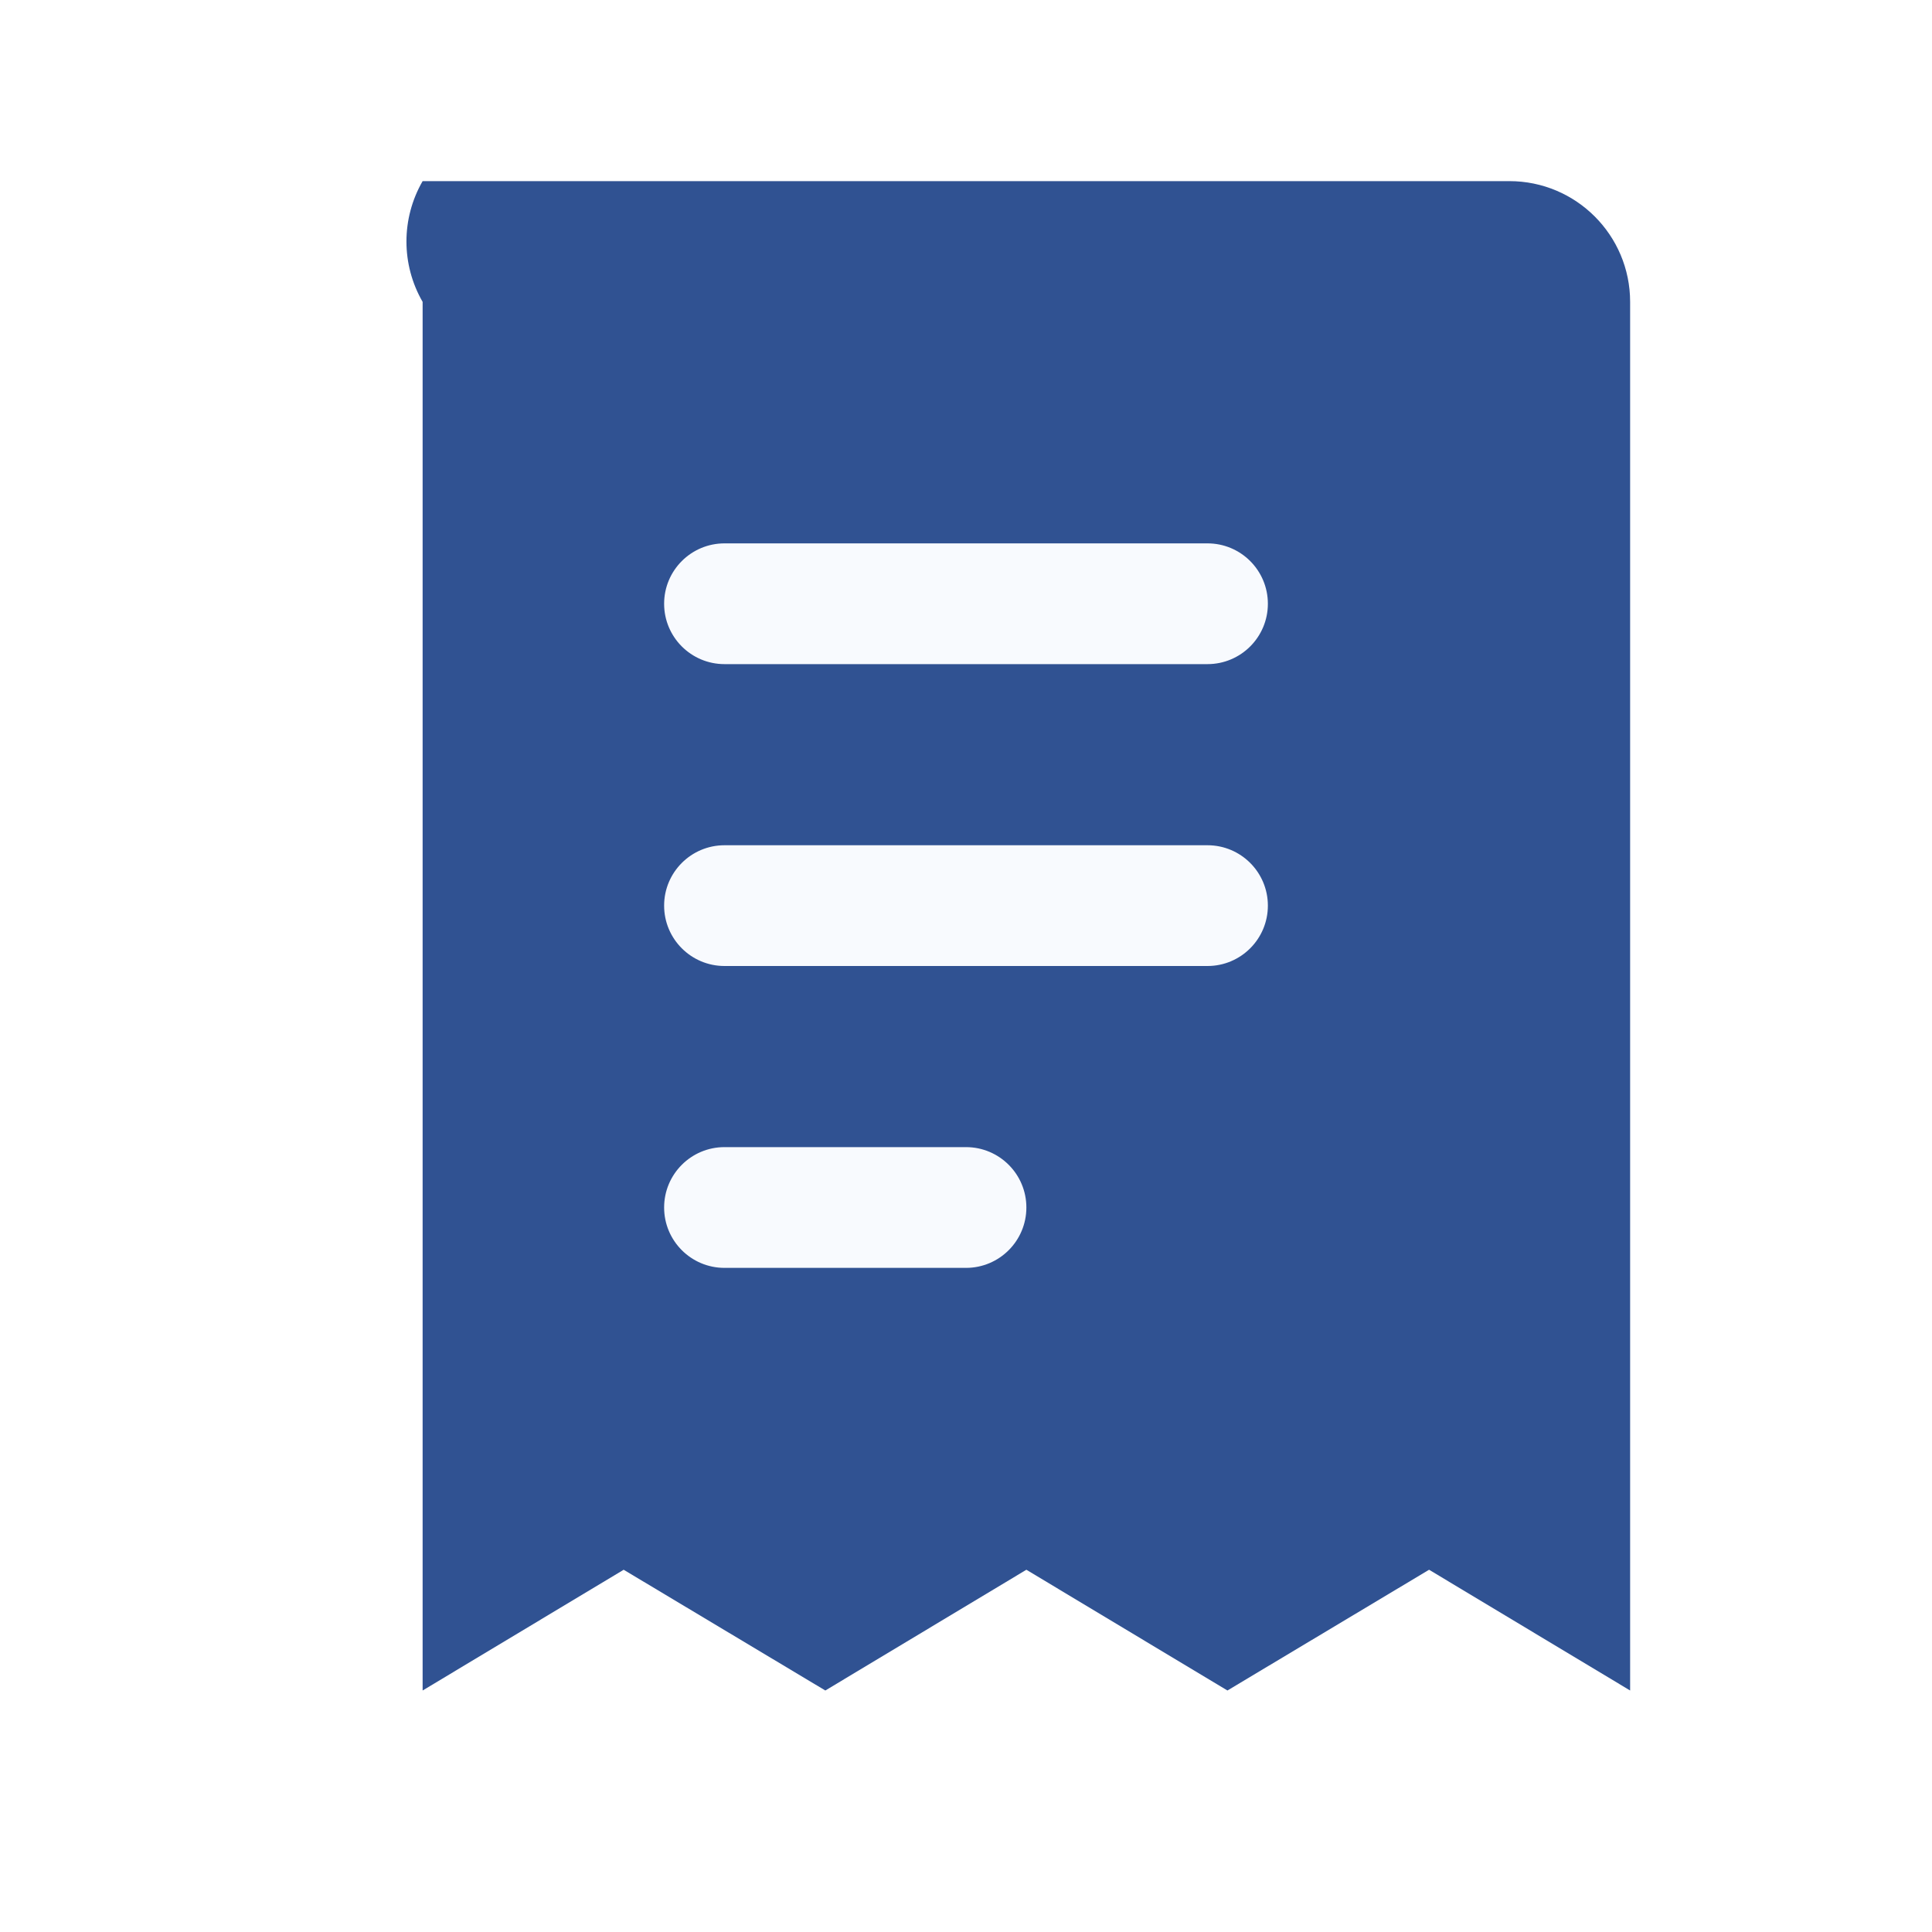
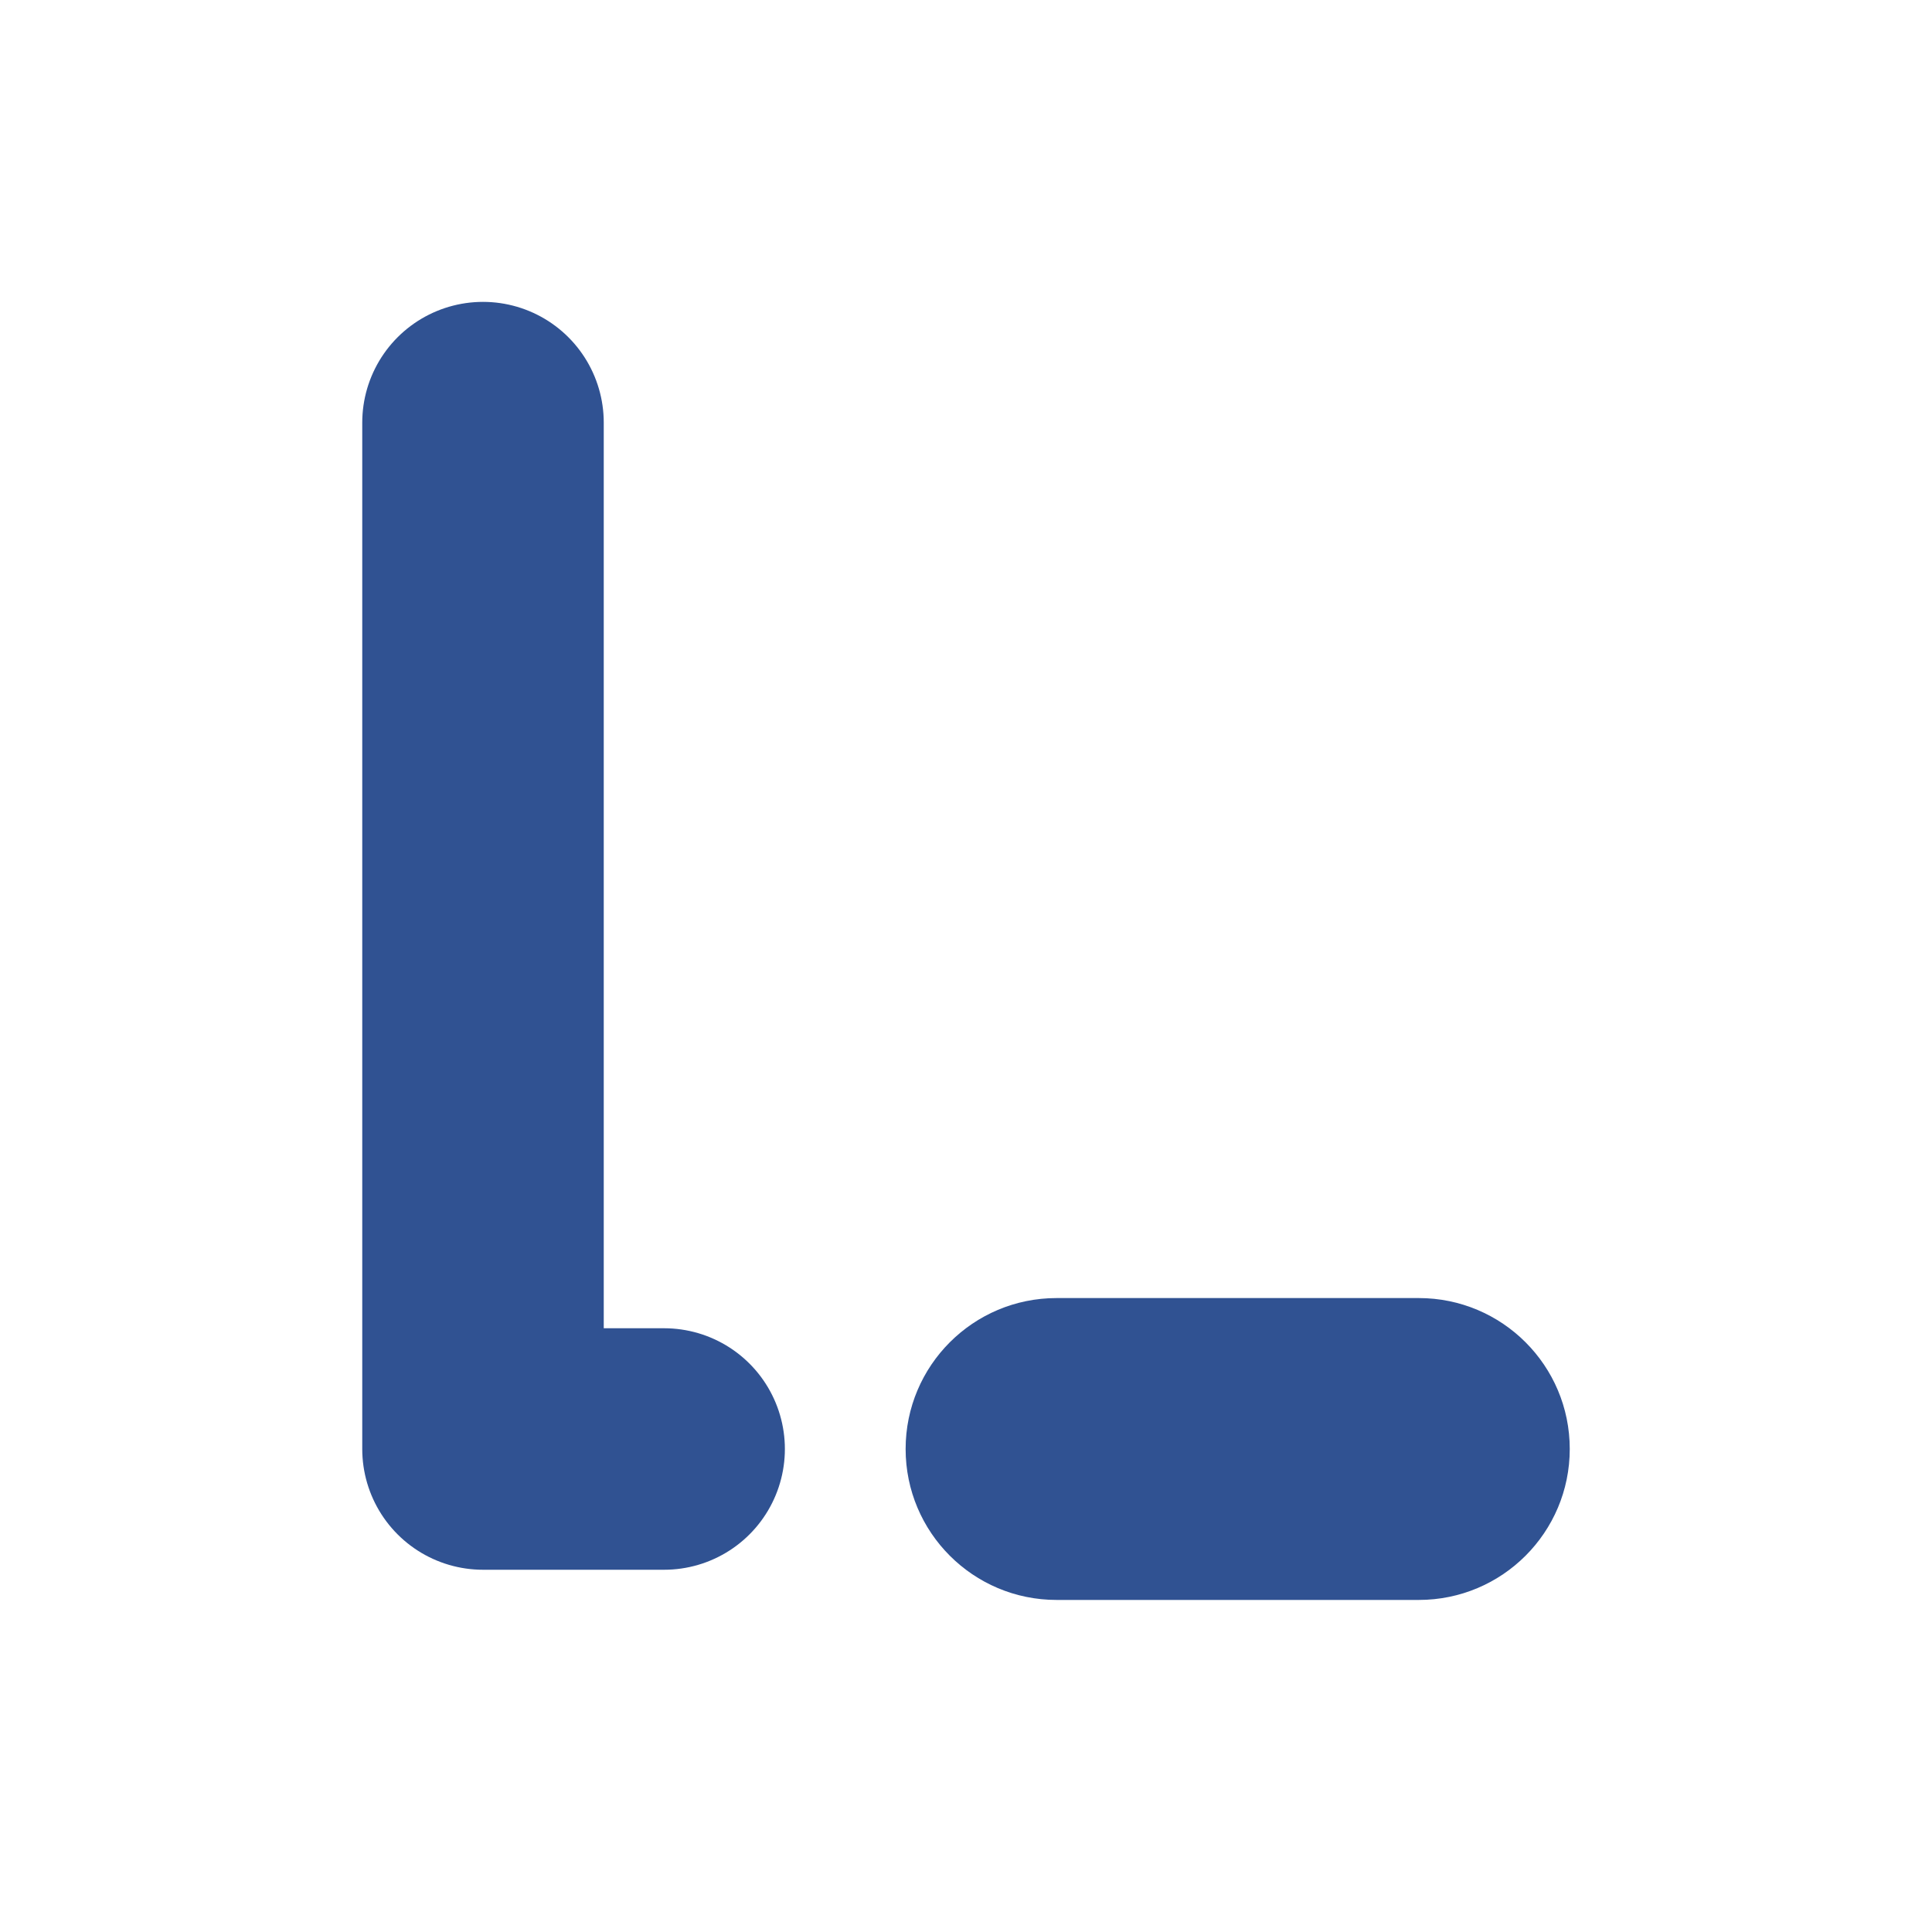
<svg xmlns="http://www.w3.org/2000/svg" viewBox="0 0 32 32">
  <style>
-     .p { fill: #305292 } .l { fill: #F8FAFE }
-     @media (prefers-color-scheme: dark) { .p { fill: #C0D5FB } .l { fill: #0A1730 } }
+     .m { color: #305292 }
+     @media (prefers-color-scheme: dark) { .m { color: #C0D5FB } }
  </style>
-   <path class="p" d="M7 3h18a2 2 0 0 1 2 2v23l-3.33-2-3.34 2L17 26l-3.33 2-3.34-2L7 28V5a2 2 0 0 1 0-2z" />
-   <rect class="l" x="11" y="9" width="10" height="2" rx="1" />
-   <rect class="l" x="11" y="14" width="10" height="2" rx="1" />
-   <rect class="l" x="11" y="19" width="6" height="2" rx="1" />
+   <g class="m">
+     <path d="M8 7v17h3" fill="none" stroke="currentColor" stroke-width="4" stroke-linecap="round" stroke-linejoin="round" />
+     <rect x="15" y="21.5" width="11" height="5" rx="2.5" fill="currentColor" />
+   </g>
</svg>
